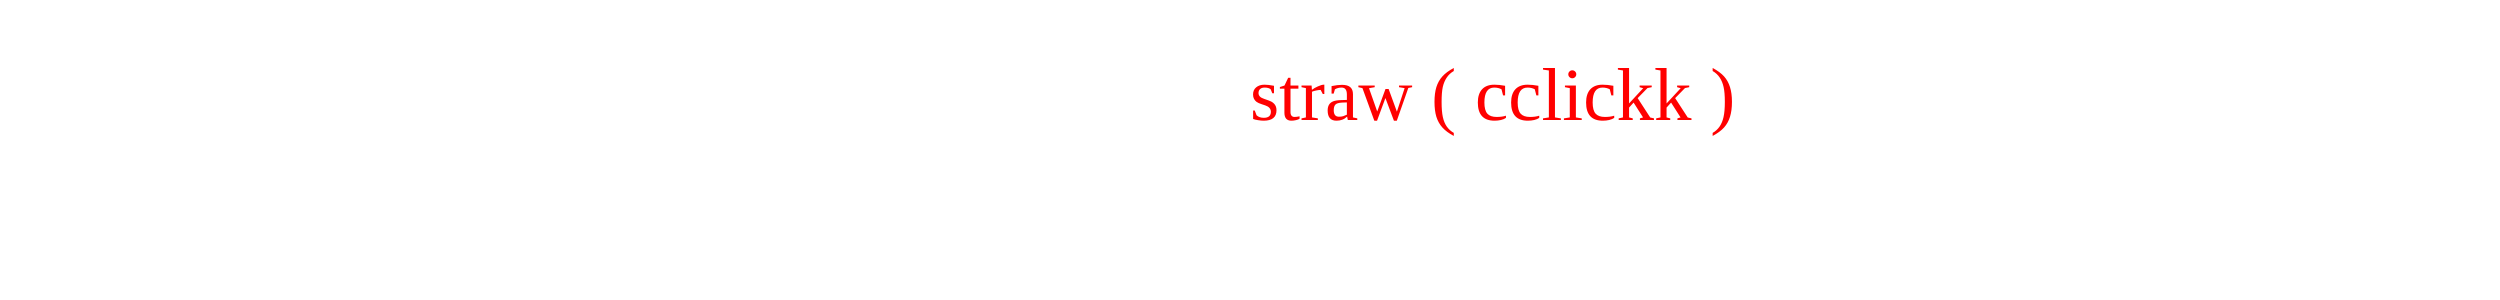
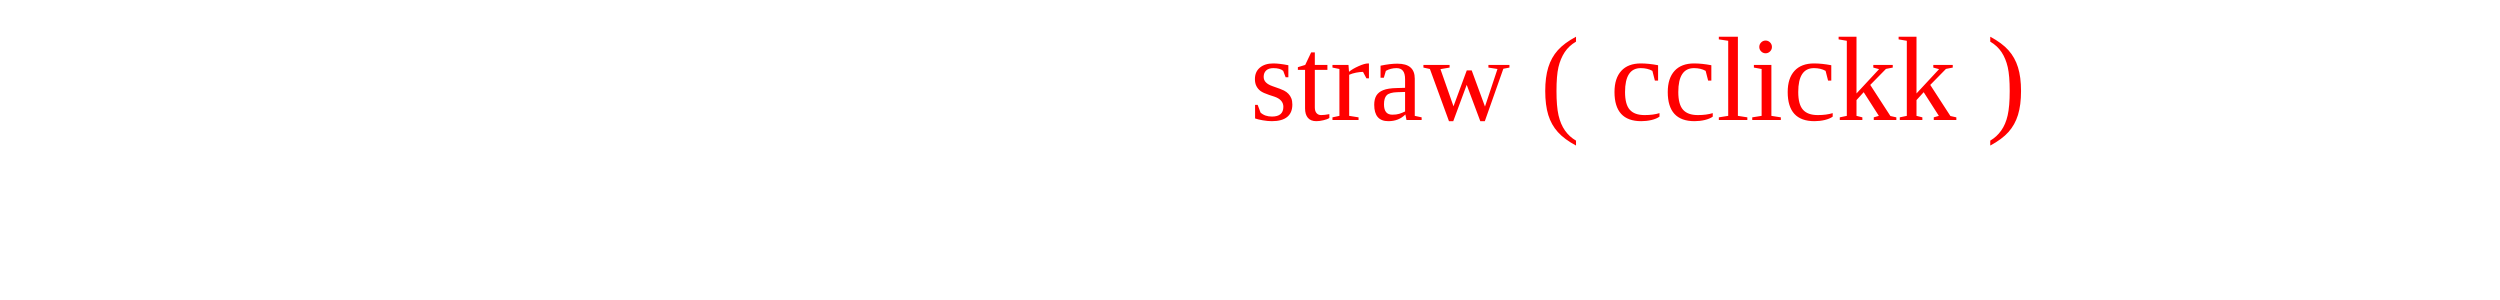
<svg xmlns="http://www.w3.org/2000/svg" width="500" height="60">
  <a href="https://t0rchbearer.straw.page/">
-     <text x="250" y="24" fill="#FF0000" font-size="15">
+     <text x="250" y="24" fill="#FF0000" font-size="24">
      straw ( cclickk )
    </text>
  </a>
</svg>
